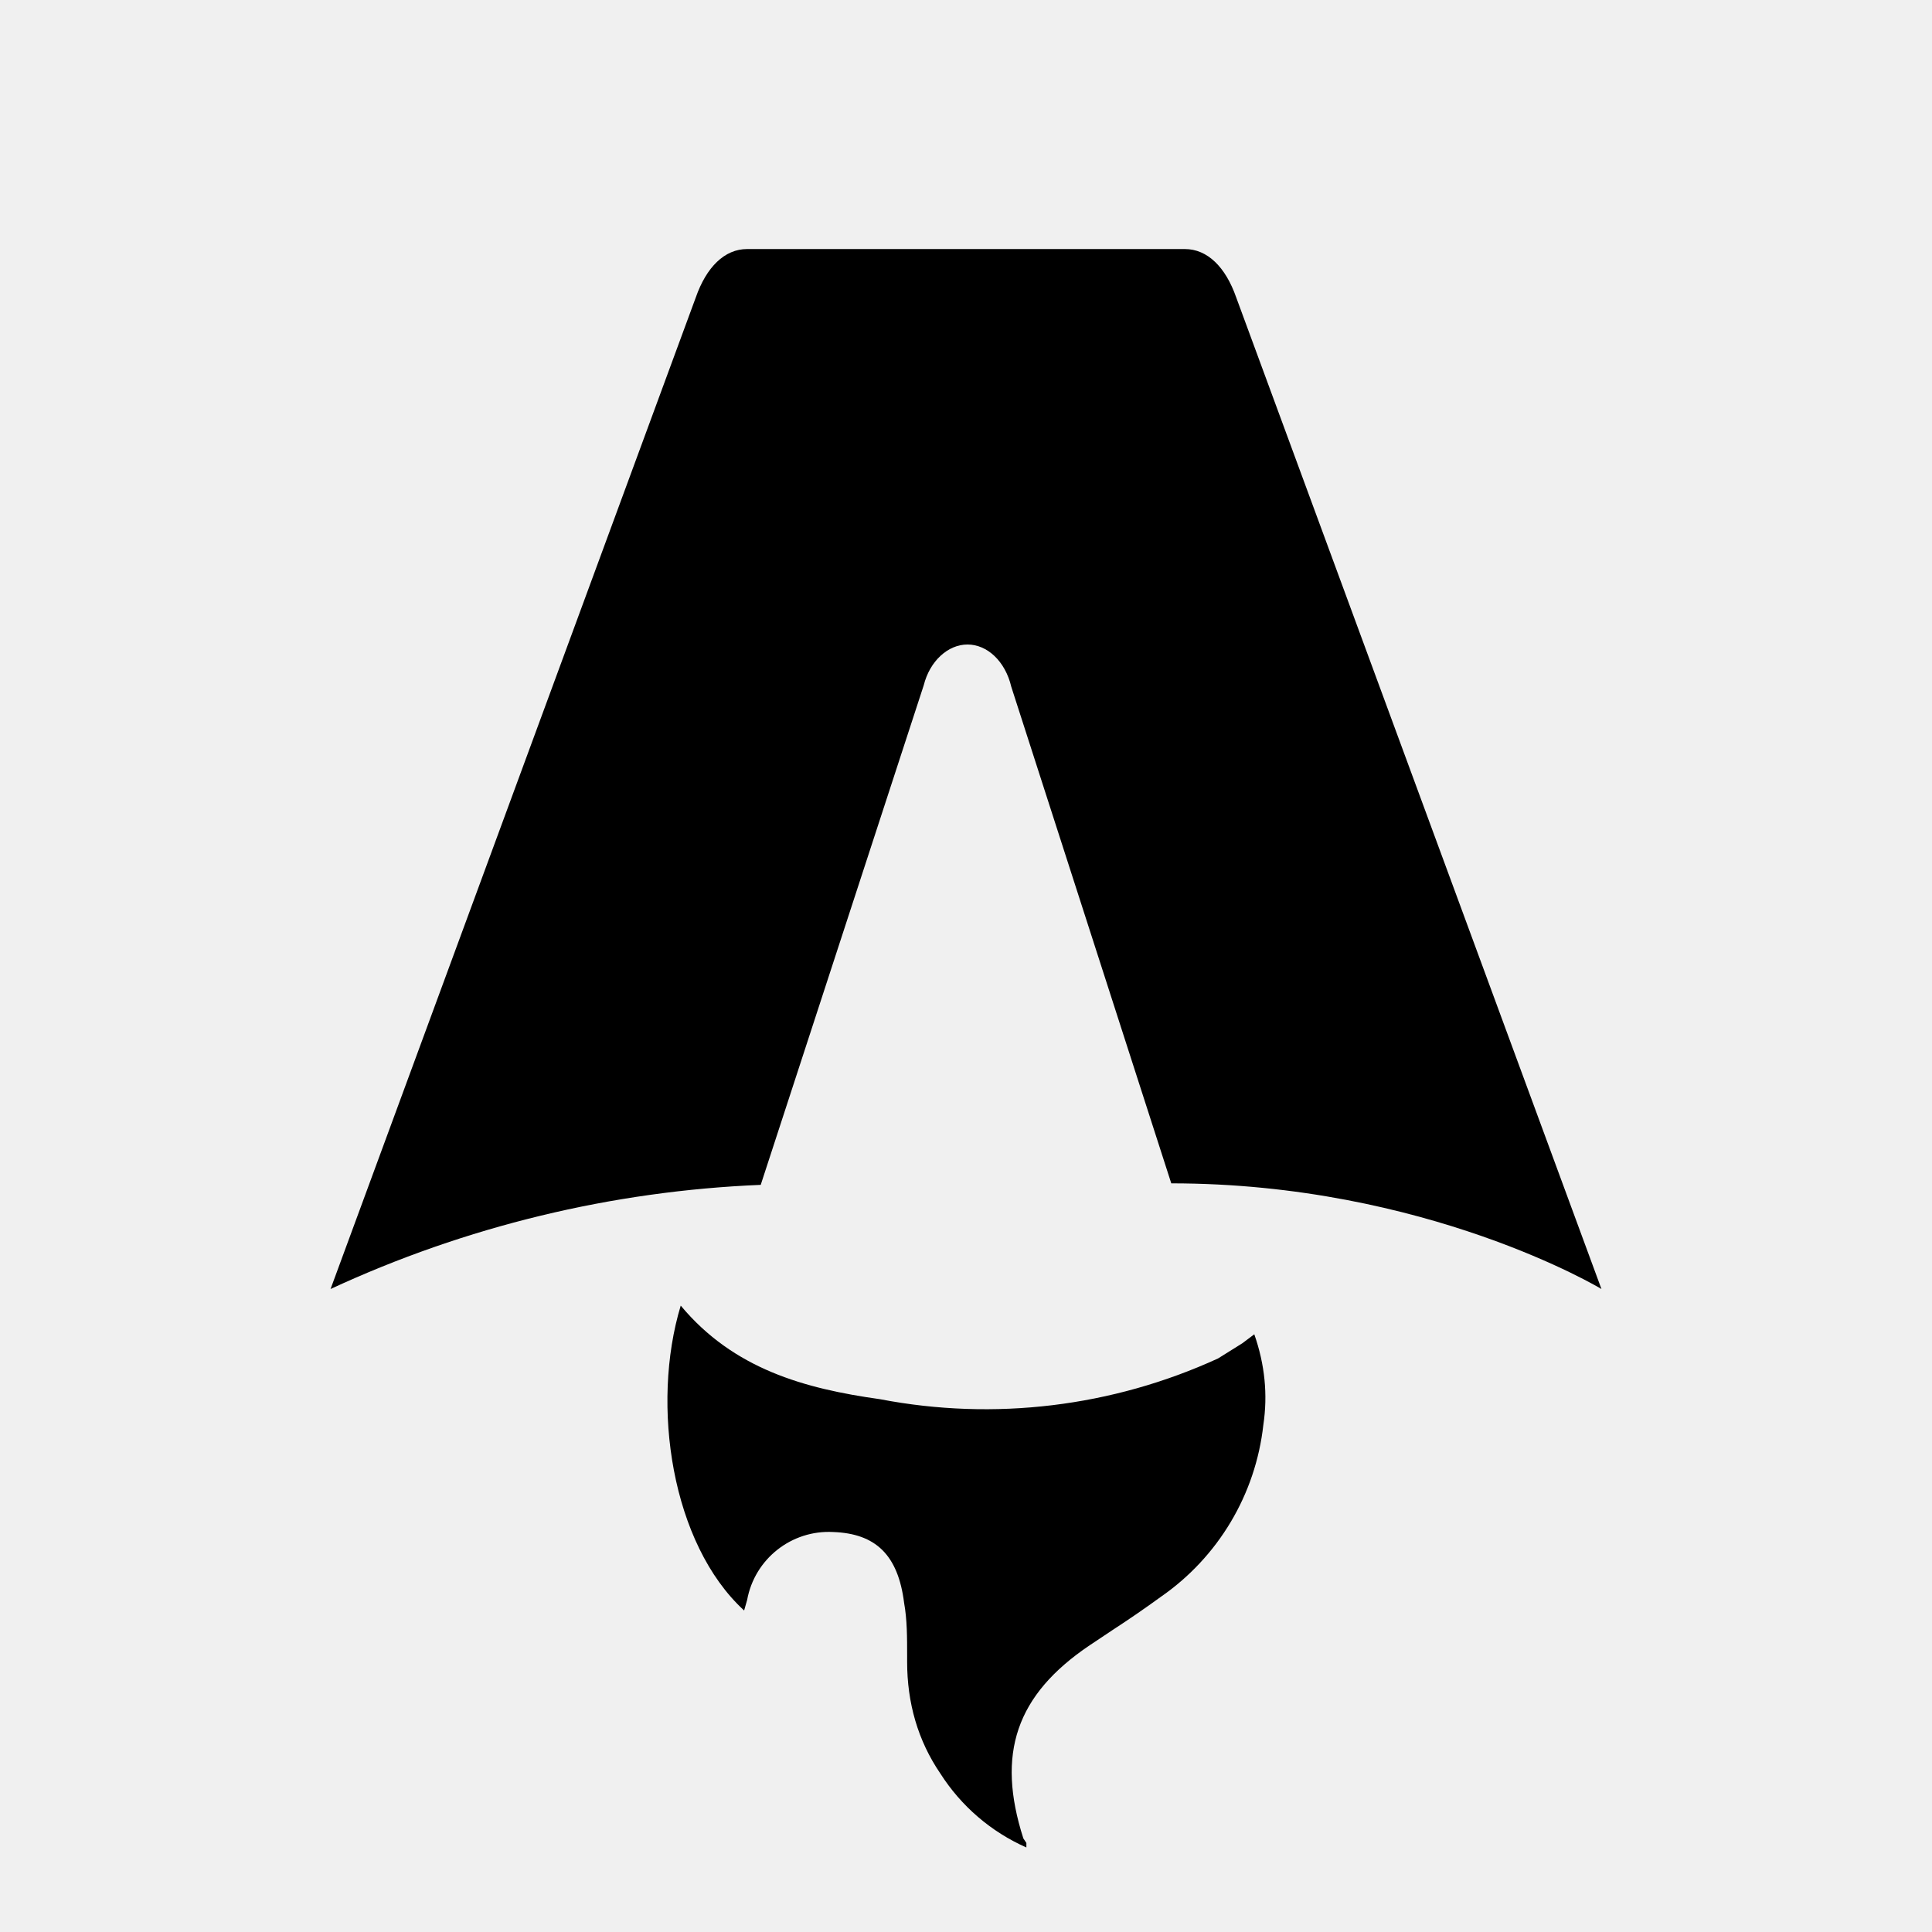
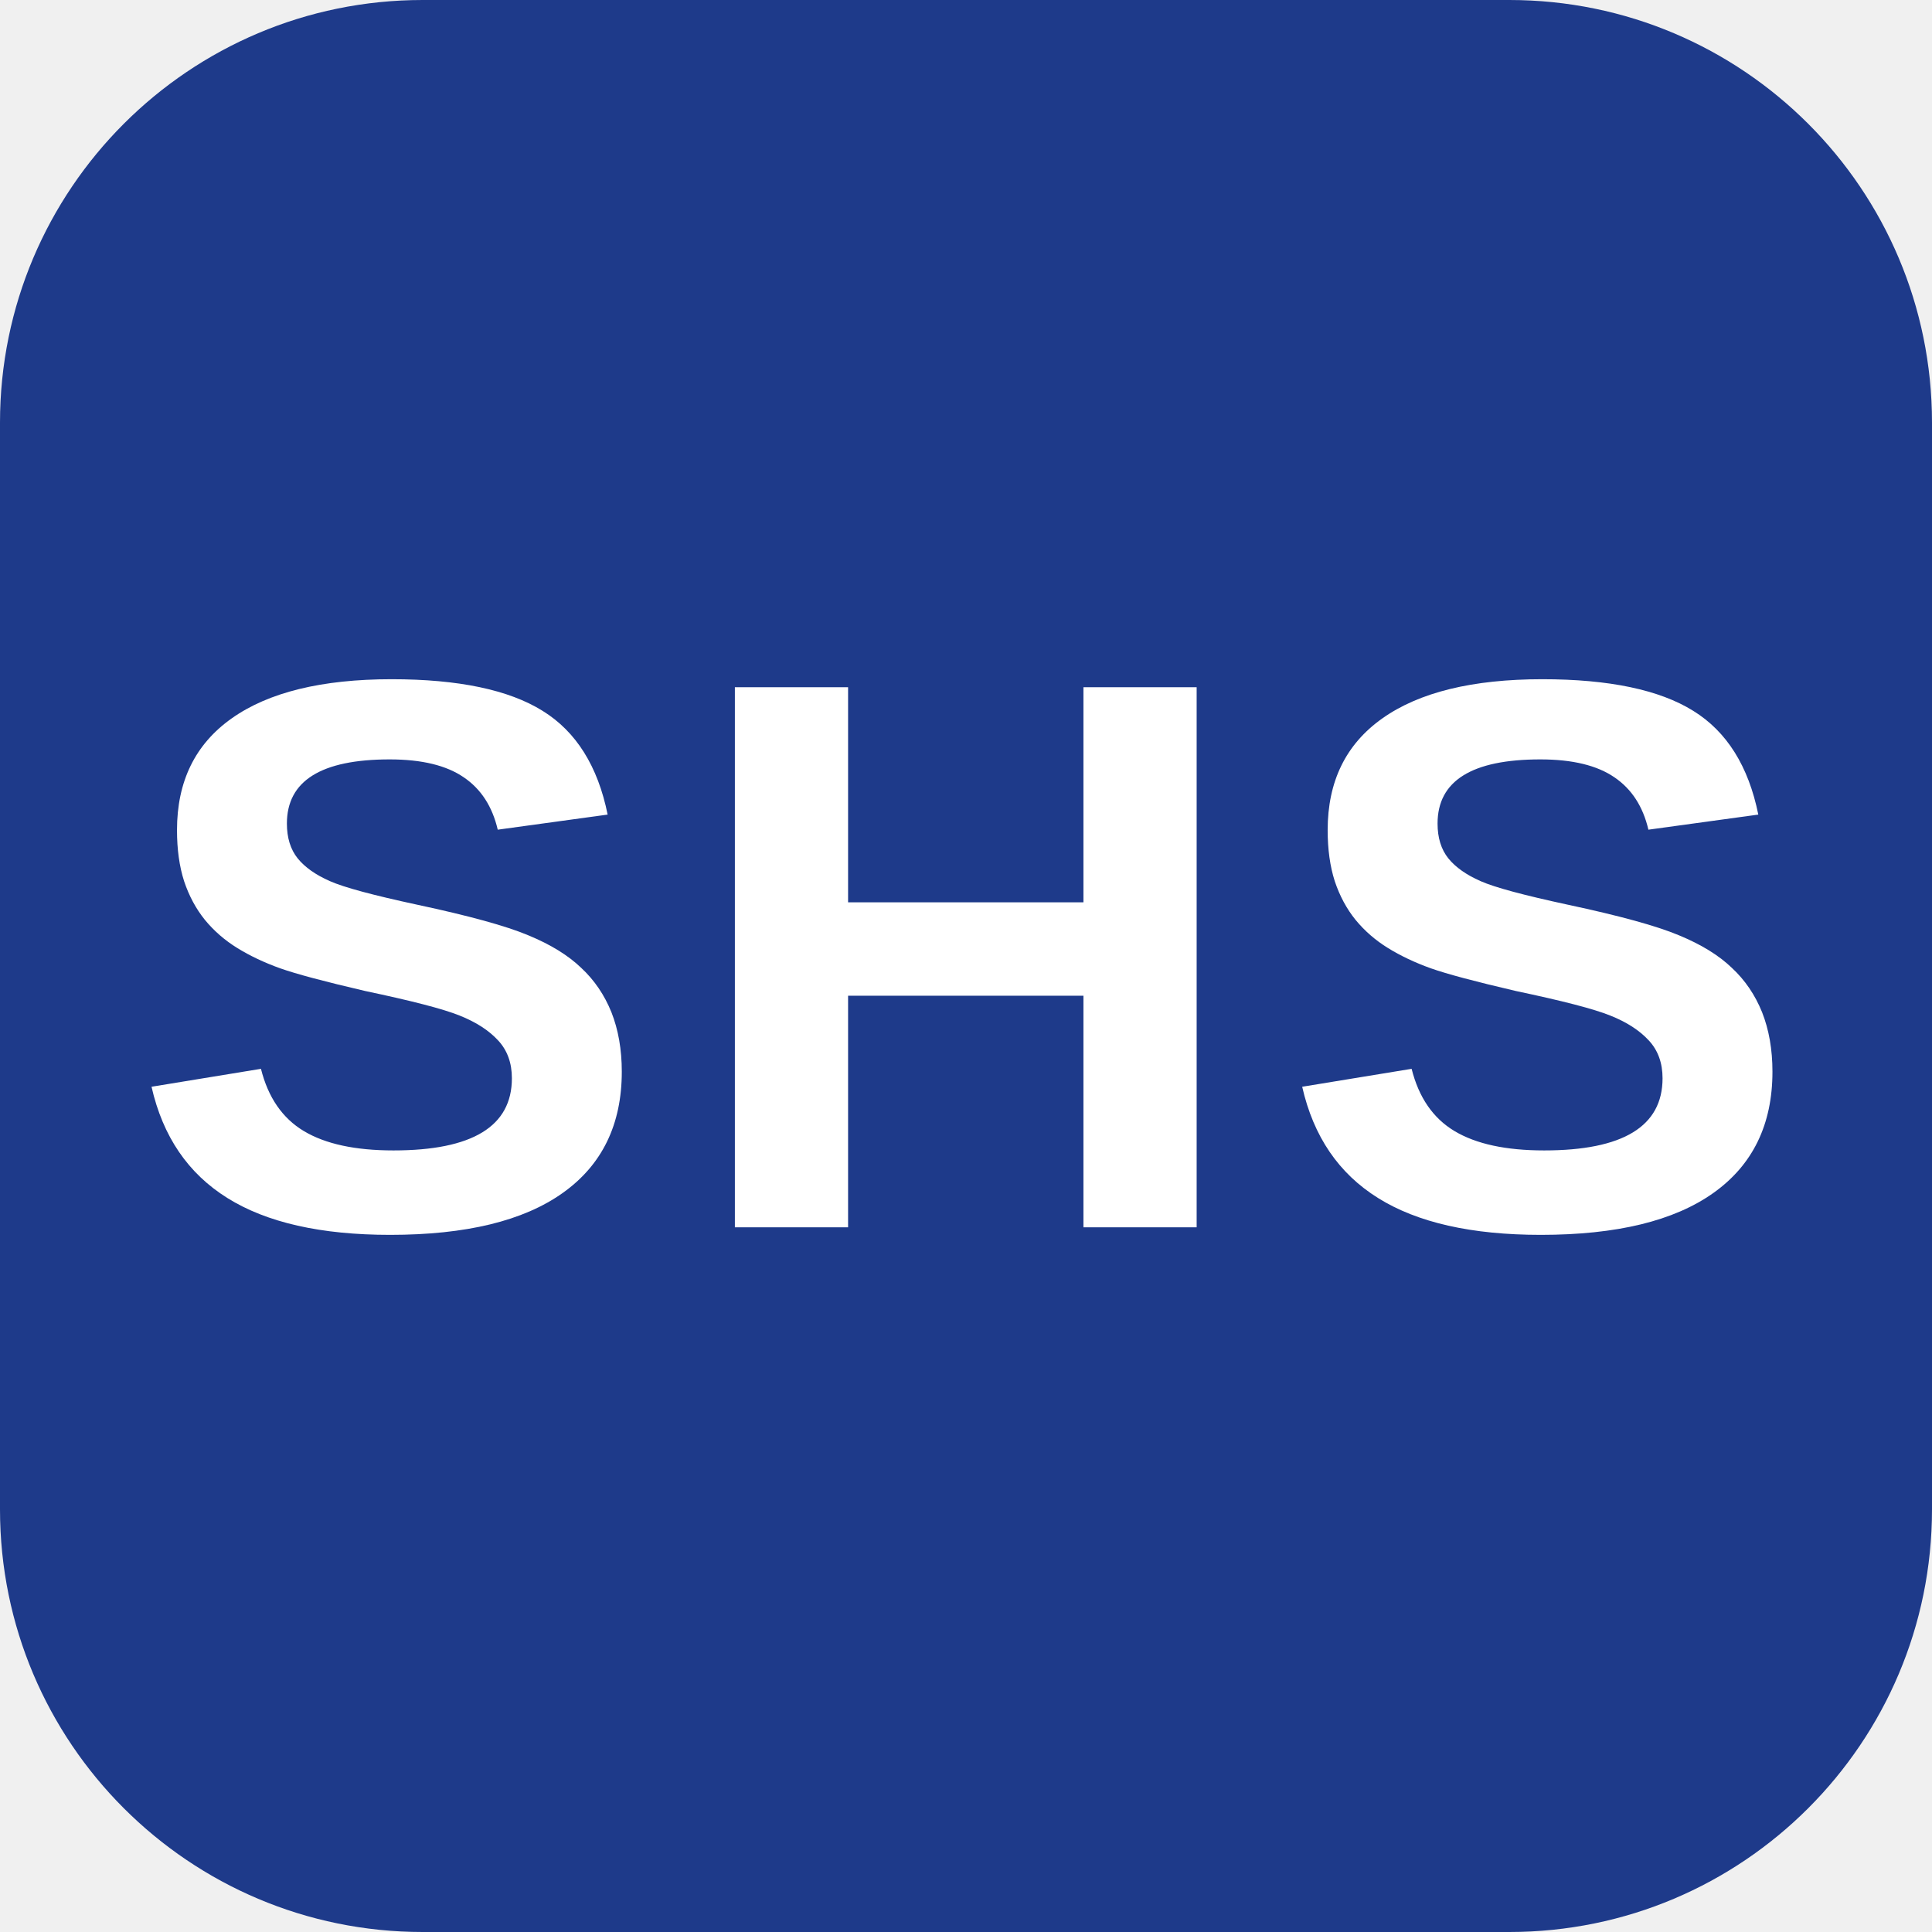
- <svg xmlns="http://www.w3.org/2000/svg" fill="none" viewBox="0 0 128 128">
-   <path d="M50.4 78.5a75.1 75.1 0 0 0-28.5 6.9l24.2-65.7c.7-2 1.9-3.2 3.4-3.2h29c1.5 0 2.7 1.2 3.4 3.2l24.2 65.7s-11.6-7-28.5-7L67 45.5c-.4-1.7-1.6-2.8-2.9-2.8-1.3 0-2.5 1.1-2.9 2.7L50.4 78.5Zm-1.1 28.2Zm-4.2-20.2c-2 6.6-.6 15.8 4.2 20.2a17.5 17.5 0 0 1 .2-.7 5.5 5.5 0 0 1 5.7-4.5c2.8.1 4.3 1.5 4.7 4.7.2 1.1.2 2.3.2 3.5v.4c0 2.7.7 5.2 2.2 7.4a13 13 0 0 0 5.7 4.9v-.3l-.2-.3c-1.8-5.6-.5-9.5 4.4-12.8l1.5-1a73 73 0 0 0 3.2-2.2 16 16 0 0 0 6.8-11.4c.3-2 .1-4-.6-6l-.8.6-1.6 1a37 37 0 0 1-22.4 2.7c-5-.7-9.7-2-13.2-6.2Z" />
-   <style>
-         path { fill: #000; }
-         @media (prefers-color-scheme: dark) {
-             path { fill: #FFF; }
-         }
-     </style>
+ <svg xmlns="http://www.w3.org/2000/svg" viewBox="0 0 64 64">
+   <rect width="64" height="64" rx="14" fill="#1e3a8a" />
+   <text x="50%" y="52%" text-anchor="middle" dominant-baseline="middle" font-family="Arial, Helvetica, sans-serif" font-size="26" font-weight="900" fill="white" letter-spacing="1">
+         SHS
+     </text>
</svg>
